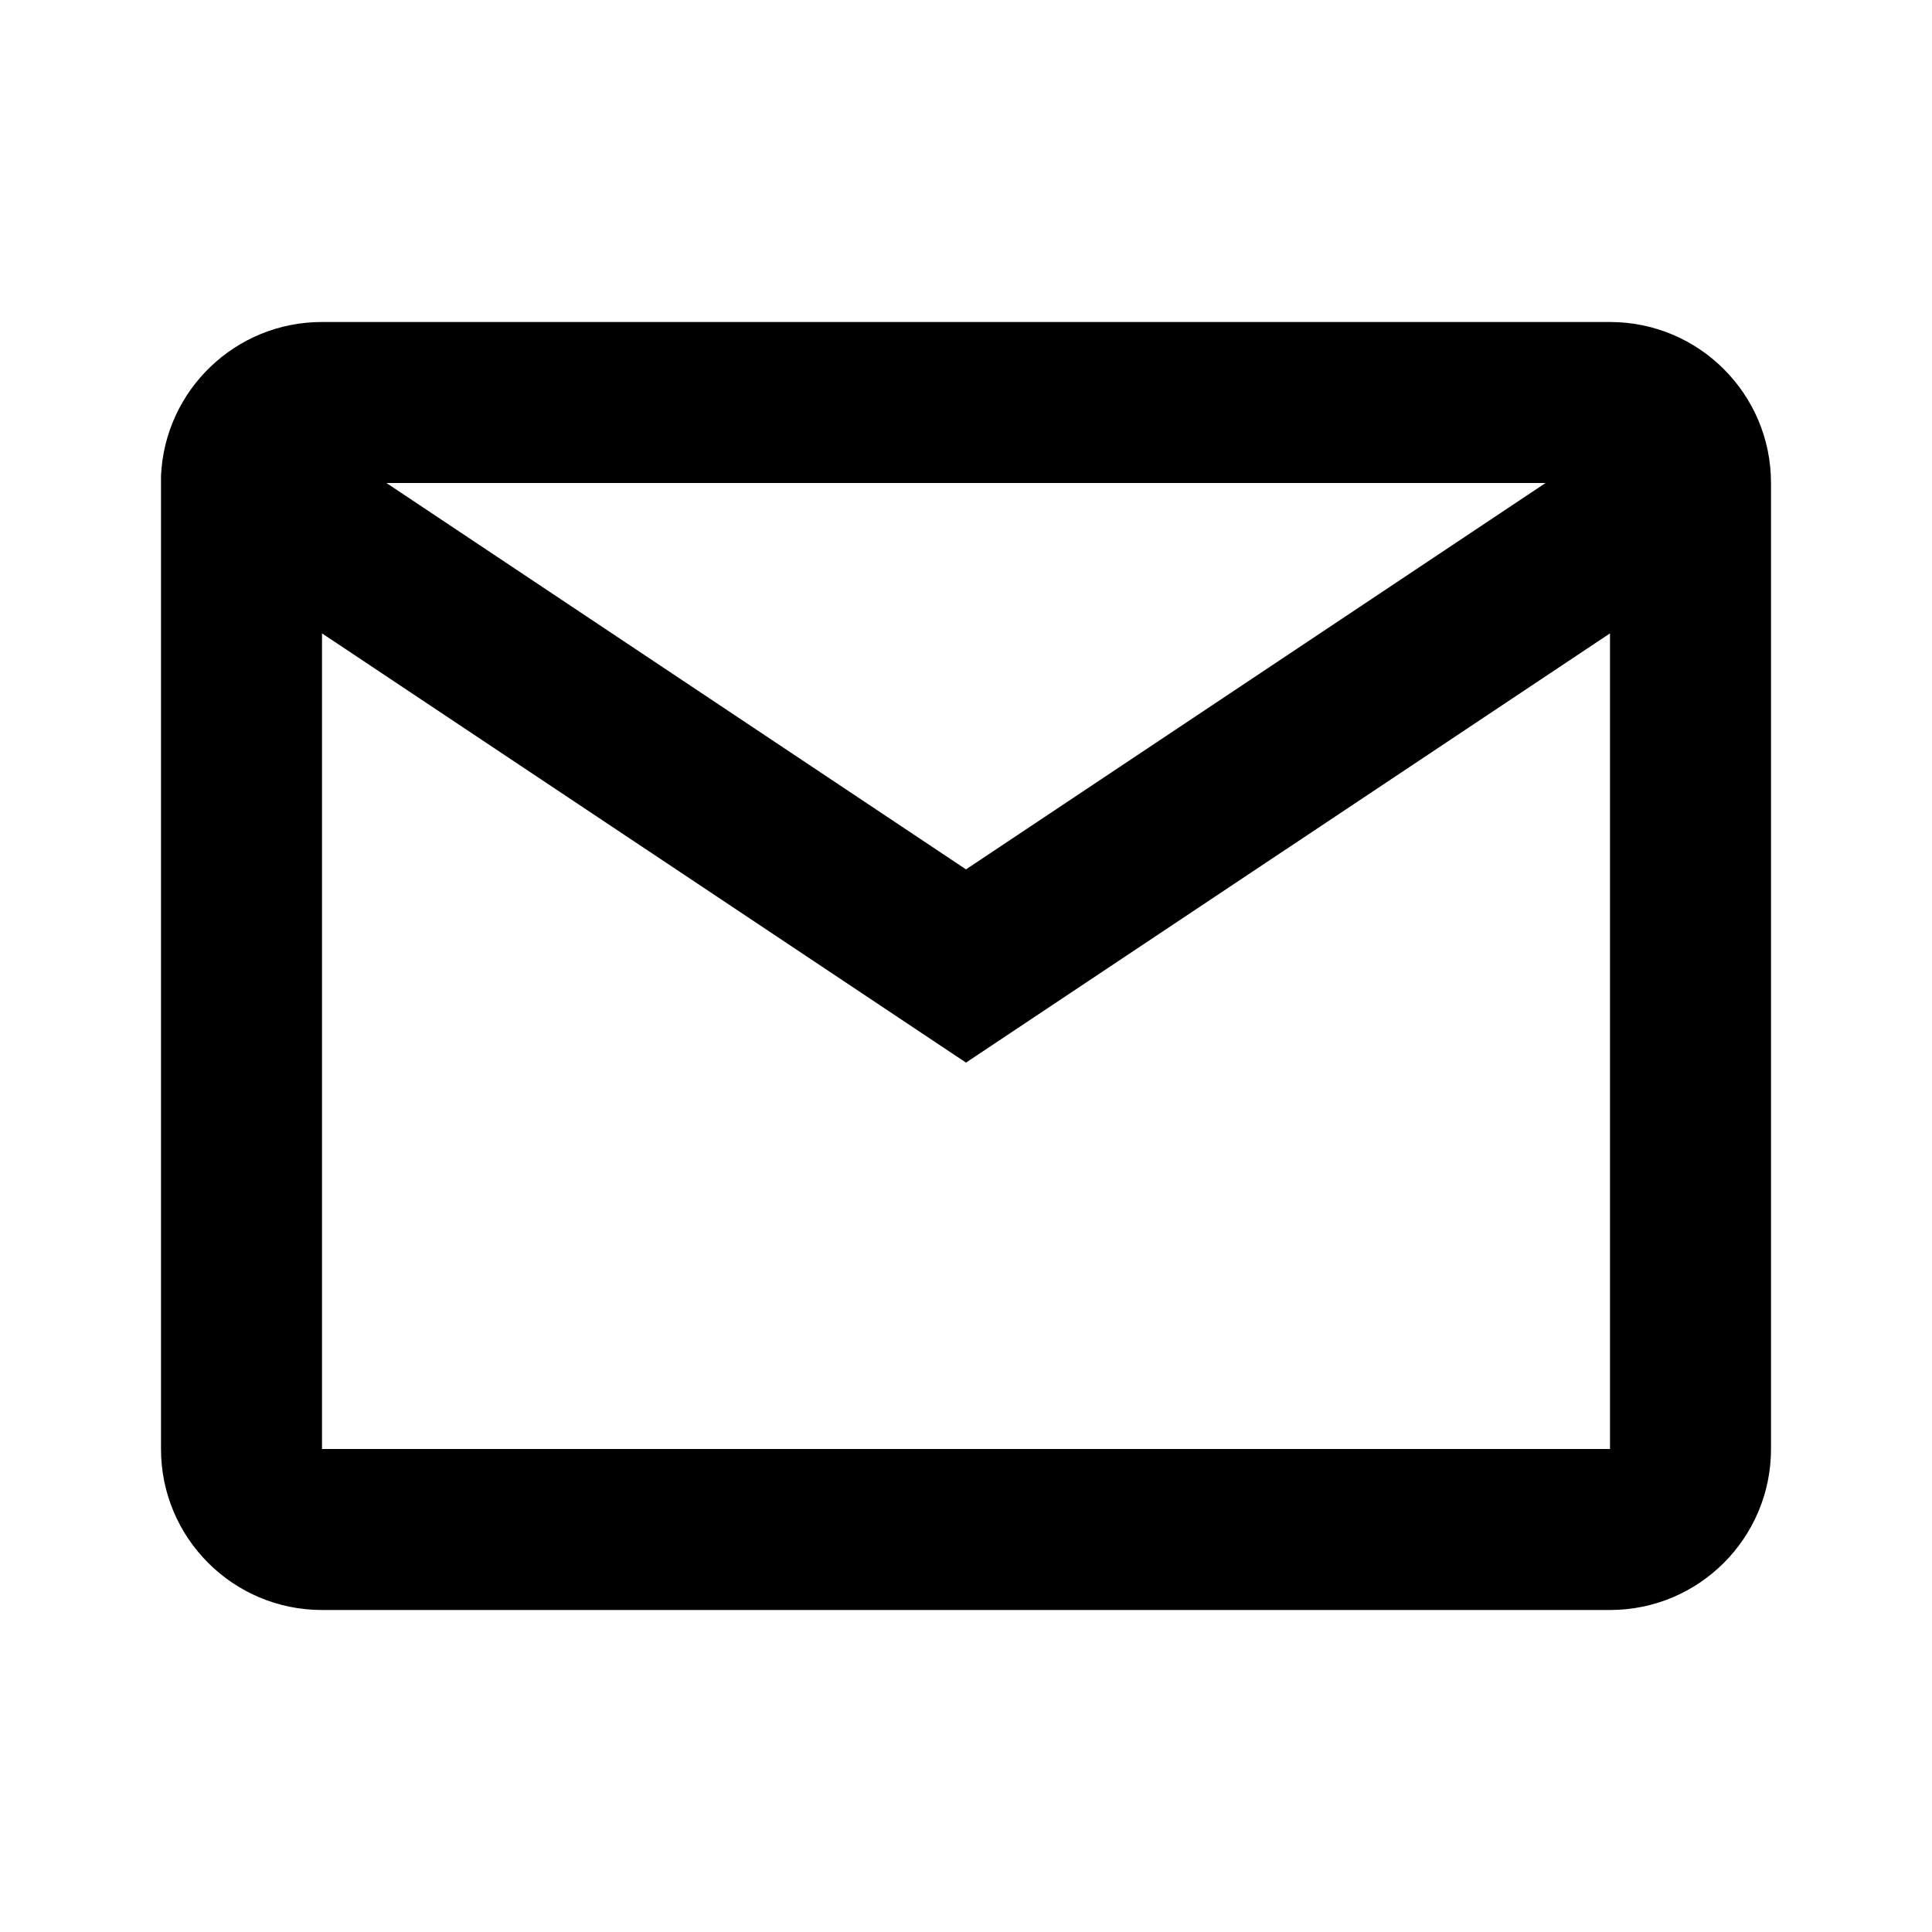
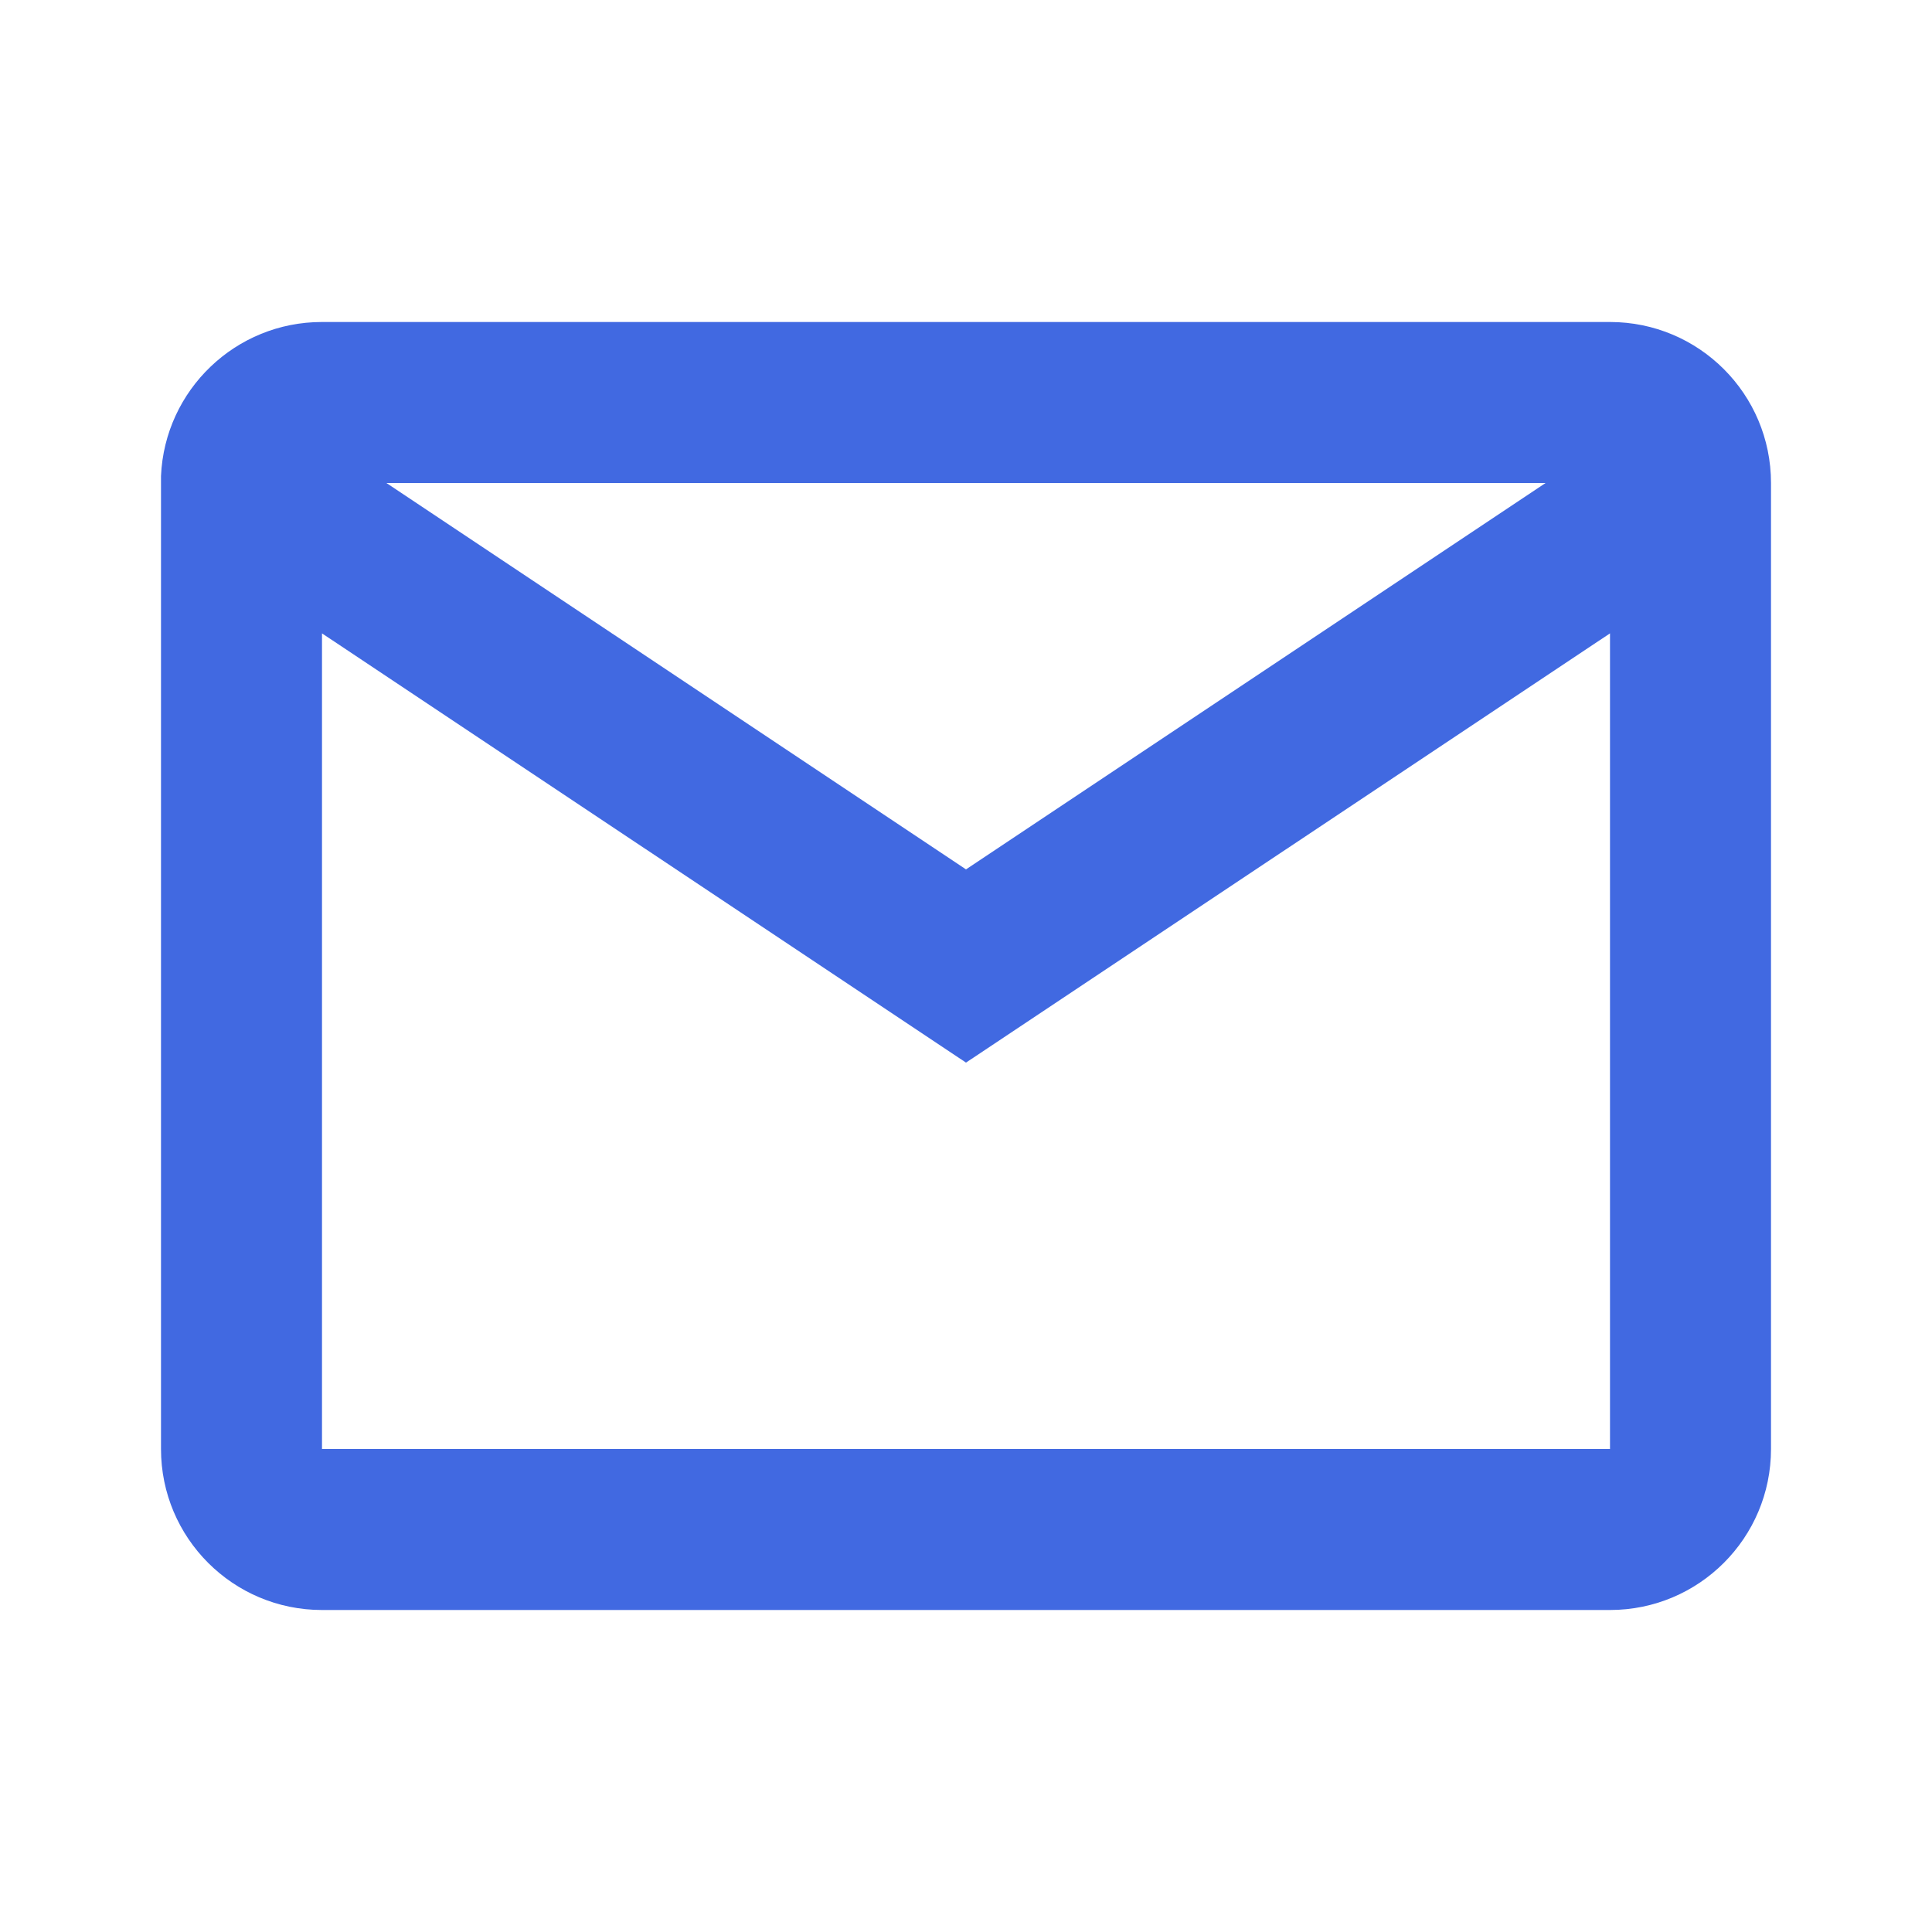
<svg xmlns="http://www.w3.org/2000/svg" width="24" height="24" viewBox="0 0 24 24" fill="none">
-   <path d="M20 20H4C2.895 20 2 19.105 2 18V5.913C2.047 4.843 2.929 3.999 4 4H20C21.105 4 22 4.895 22 6V18C22 19.105 21.105 20 20 20ZM4 7.868V18H20V7.868L12 13.2L4 7.868ZM4.8 6L12 10.8L19.2 6H4.8Z" fill="black" />
+   <path d="M20 20H4C2.895 20 2 19.105 2 18V5.913C2.047 4.843 2.929 3.999 4 4H20C21.105 4 22 4.895 22 6V18C22 19.105 21.105 20 20 20ZM4 7.868V18H20V7.868L12 13.2L4 7.868ZM4.8 6L12 10.8L19.2 6H4.8Z" fill="royalblue" />
</svg>
